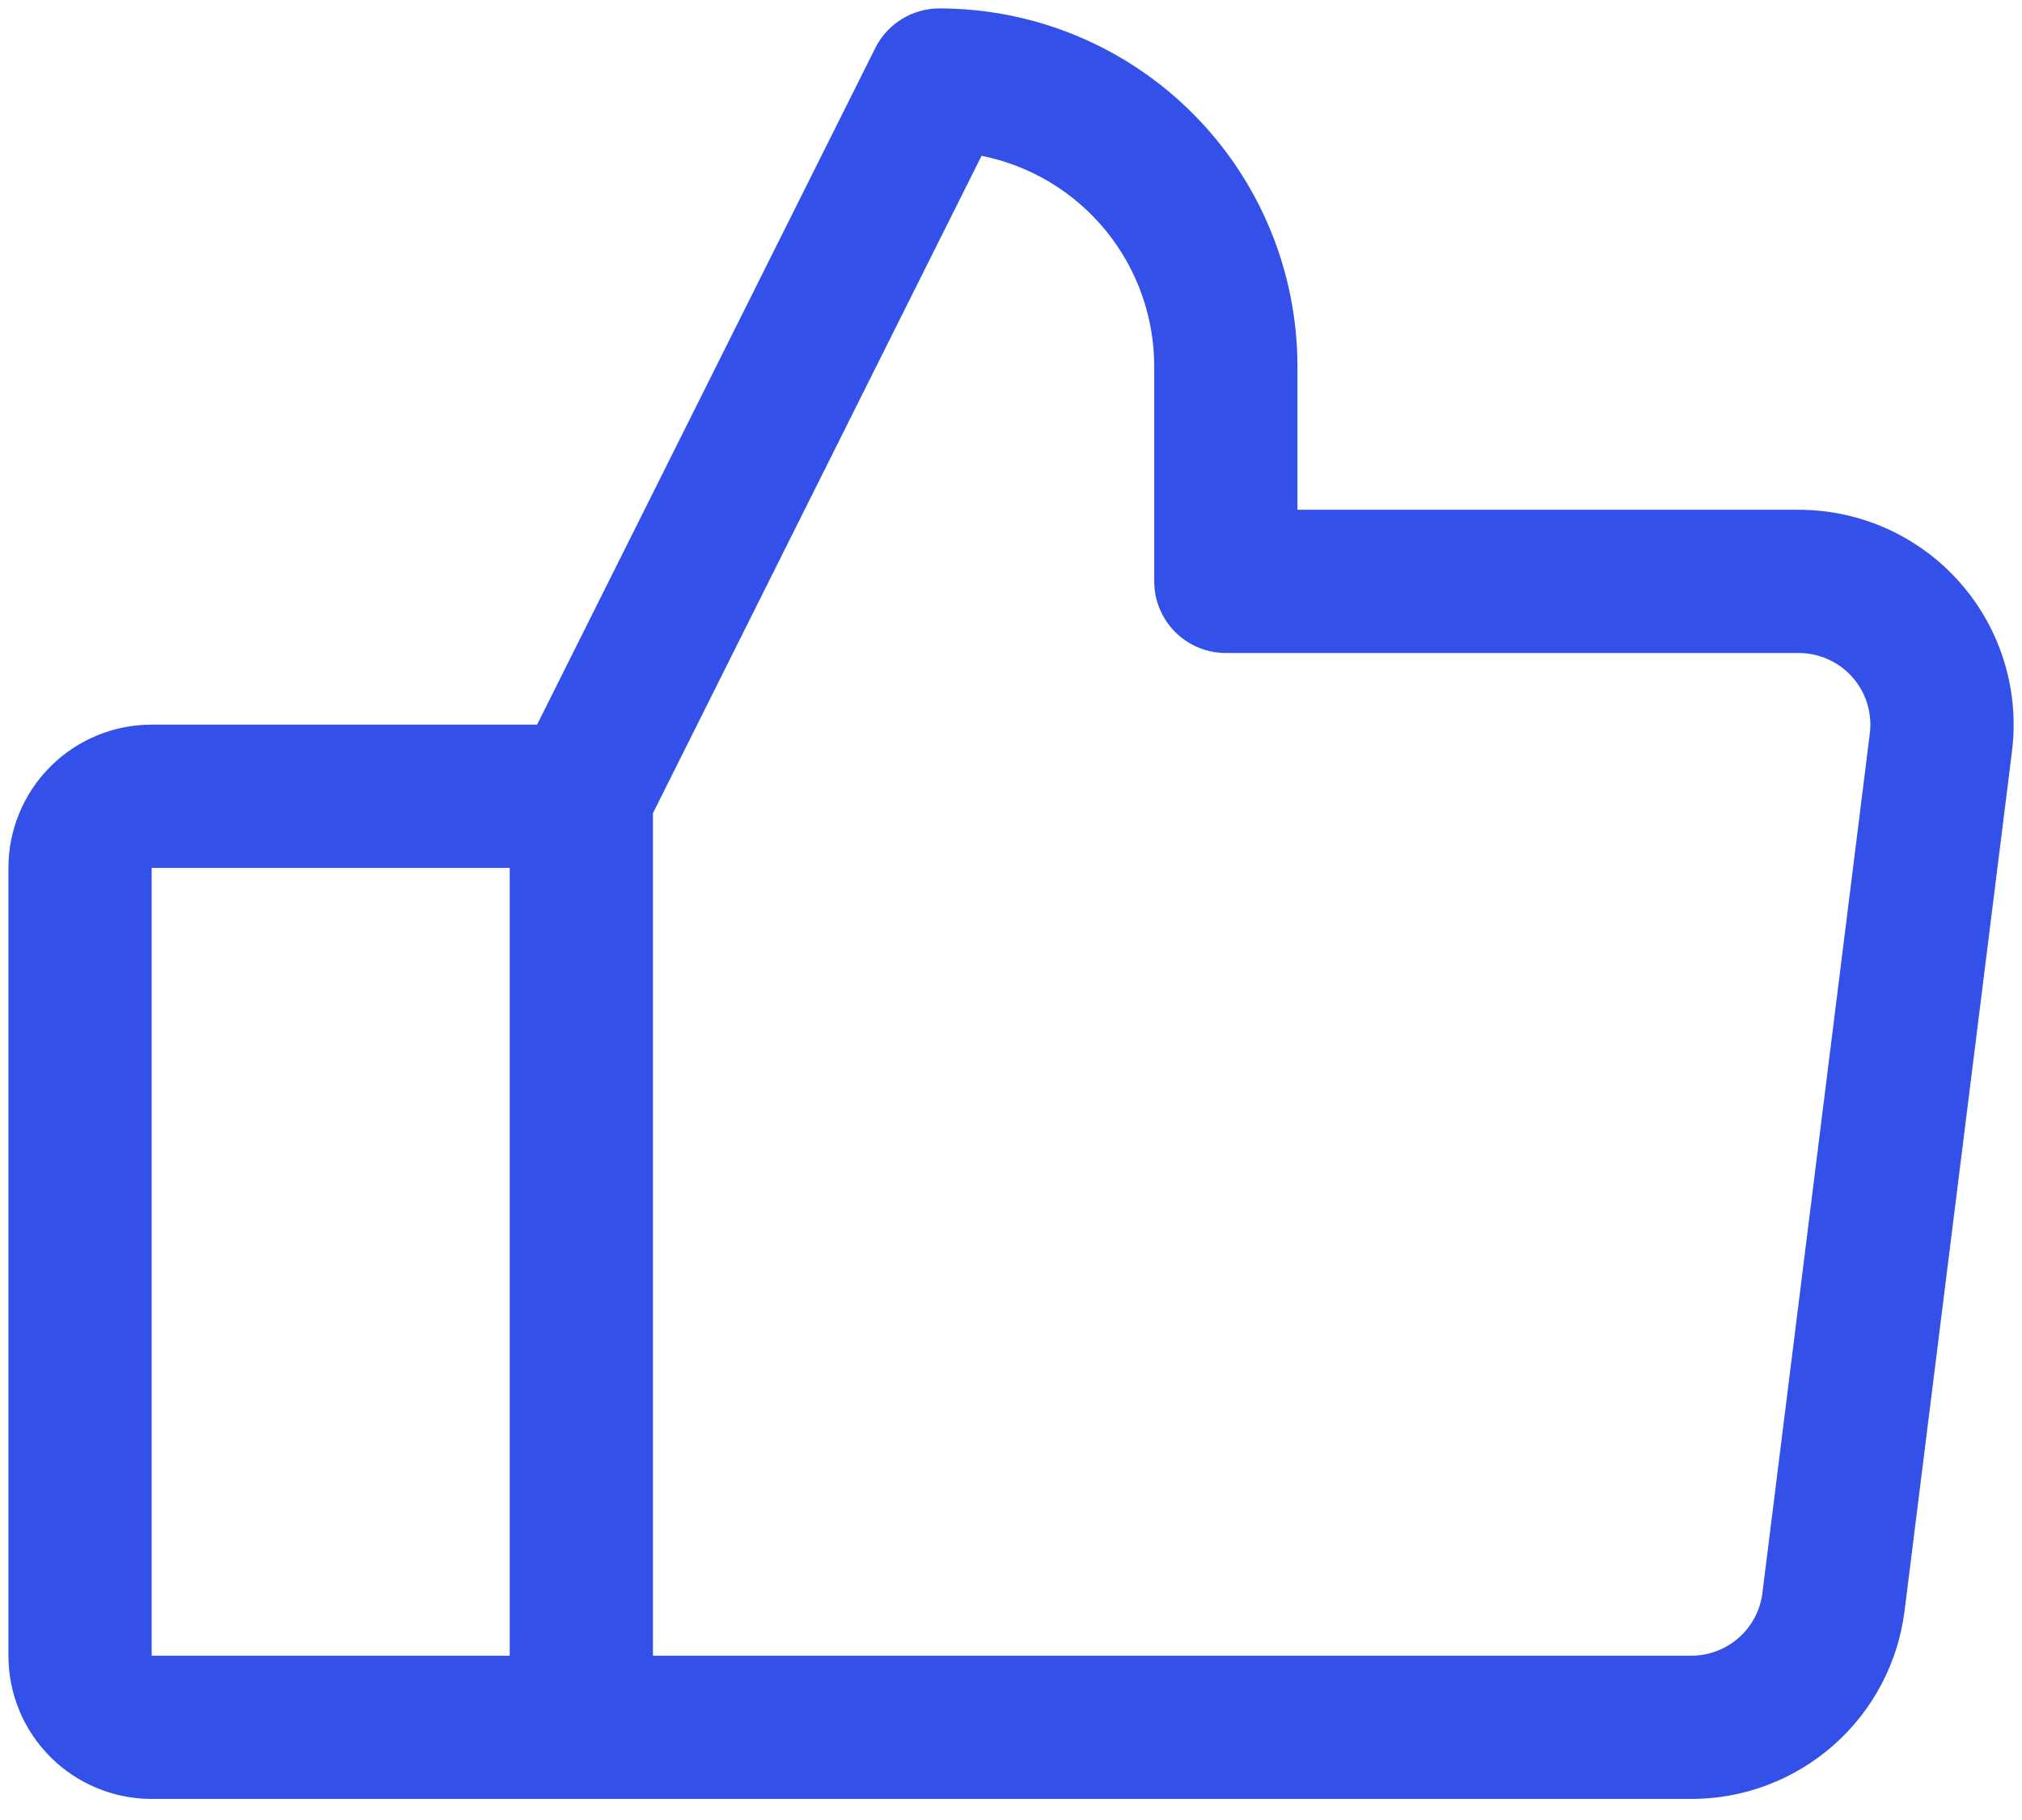
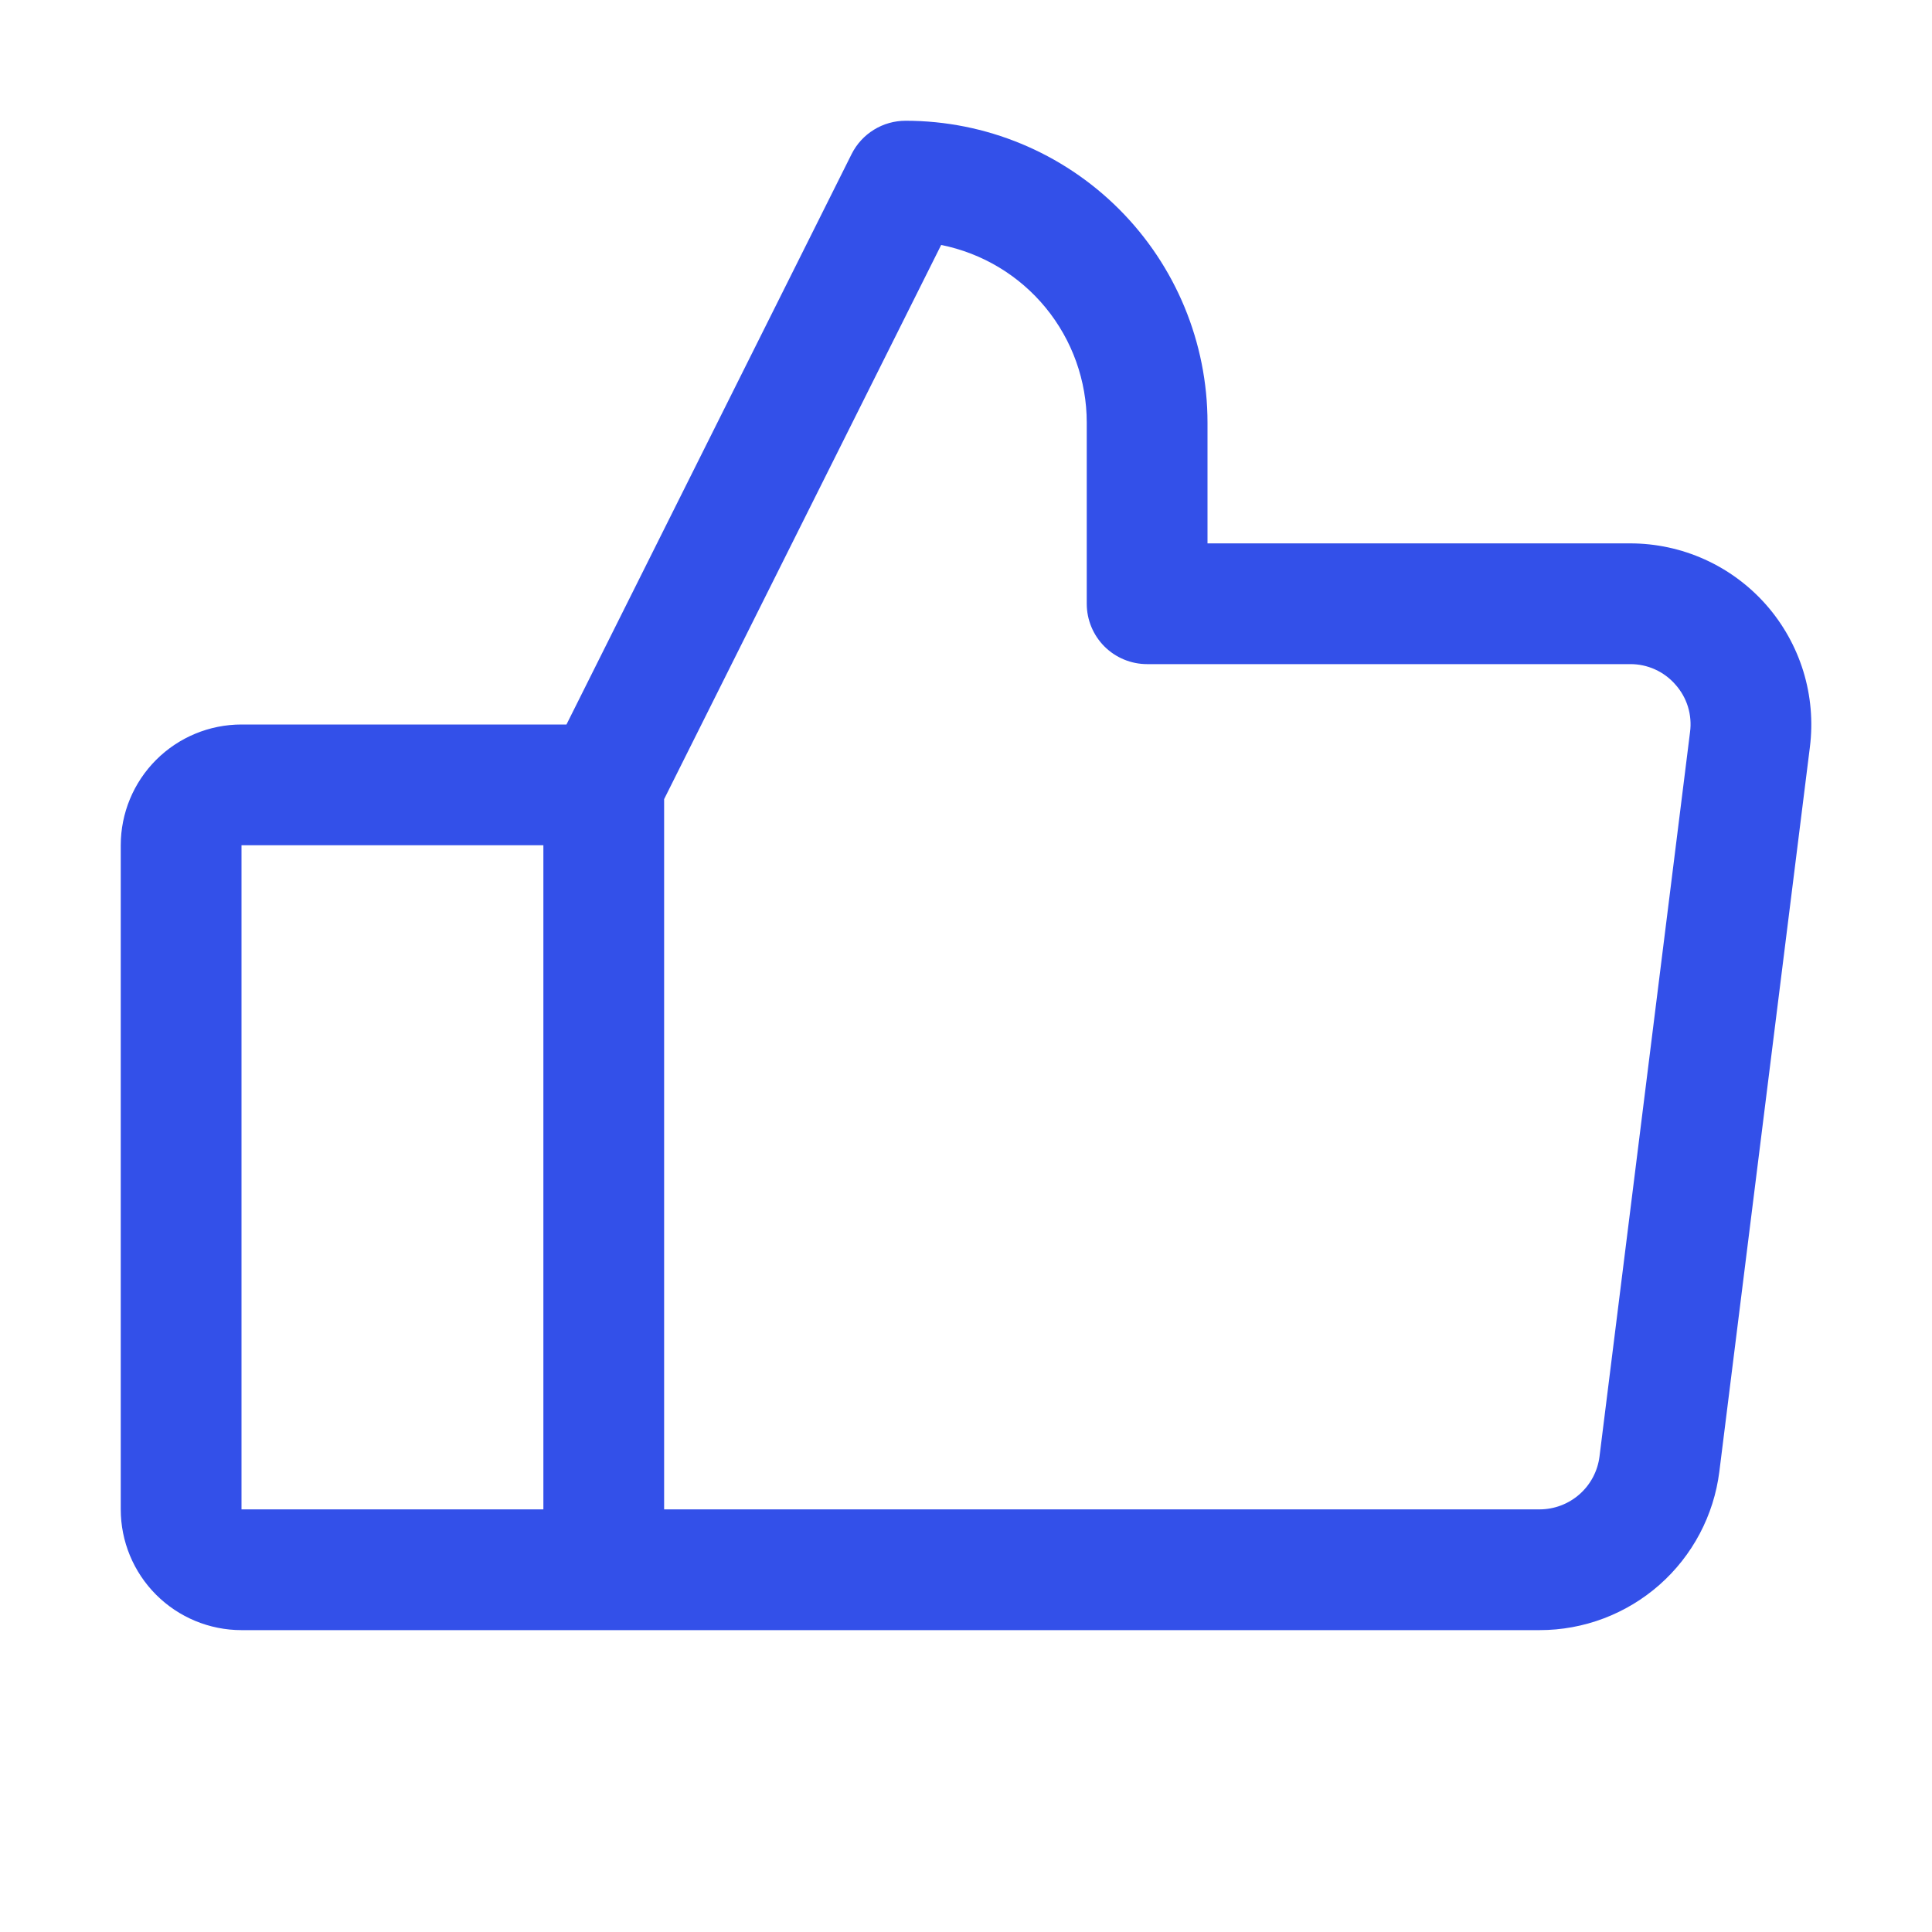
- <svg xmlns="http://www.w3.org/2000/svg" width="60" height="54" viewBox="0 0 60 54" fill="none">
-   <path id="Vector" d="M58.156 17.282C57.558 16.604 56.822 16.061 55.998 15.689C55.173 15.317 54.279 15.125 53.375 15.125H38.5V10.875C38.5 8.057 37.381 5.355 35.388 3.362C33.395 1.369 30.693 0.25 27.875 0.25C27.48 0.25 27.093 0.359 26.757 0.567C26.421 0.774 26.15 1.071 25.973 1.424L15.938 21.5H4.5C3.373 21.5 2.292 21.948 1.495 22.745C0.698 23.542 0.25 24.623 0.25 25.75V49.125C0.25 50.252 0.698 51.333 1.495 52.13C2.292 52.927 3.373 53.375 4.5 53.375H50.188C51.741 53.376 53.24 52.809 54.406 51.782C55.571 50.755 56.321 49.338 56.515 47.797L59.702 22.297C59.815 21.399 59.736 20.488 59.469 19.623C59.203 18.758 58.755 17.96 58.156 17.282ZM4.5 25.75H15.125V49.125H4.5V25.75ZM55.484 21.766L52.297 47.266C52.232 47.779 51.982 48.252 51.593 48.594C51.205 48.936 50.705 49.125 50.188 49.125H19.375V24.127L29.126 4.622C30.571 4.911 31.872 5.693 32.806 6.833C33.74 7.973 34.25 9.401 34.25 10.875V17.25C34.25 17.814 34.474 18.354 34.872 18.753C35.271 19.151 35.811 19.375 36.375 19.375H53.375C53.676 19.375 53.975 19.439 54.249 19.563C54.524 19.687 54.77 19.868 54.969 20.094C55.169 20.32 55.318 20.586 55.407 20.875C55.495 21.163 55.522 21.466 55.484 21.766Z" fill="#3350E9" />
+ <svg xmlns="http://www.w3.org/2000/svg" width="68" height="68" viewBox="0 0 68 68" fill="none">
+   <path d="M63.702 26.297L60.515 51.797C60.321 53.338 59.571 54.755 58.406 55.782C57.24 56.809 55.741 57.376 54.188 57.375H8.5C7.373 57.375 6.292 56.927 5.495 56.13C4.698 55.333 4.25 54.252 4.25 53.125V29.75C4.25 28.623 4.698 27.542 5.495 26.745C6.292 25.948 7.373 25.5 8.5 25.5H19.938L29.973 5.424C30.15 5.071 30.421 4.774 30.757 4.567C31.093 4.359 31.48 4.25 31.875 4.25C34.693 4.25 37.395 5.369 39.388 7.362C41.381 9.355 42.5 12.057 42.5 14.875V19.125H57.375C58.28 19.125 59.174 19.317 59.999 19.689C60.823 20.061 61.559 20.604 62.158 21.282C62.756 21.961 63.203 22.759 63.47 23.623C63.736 24.488 63.815 25.399 63.702 26.297ZM19.125 29.75H8.5V53.125H19.125V29.75ZM58.969 24.095C58.771 23.867 58.526 23.685 58.251 23.561C57.976 23.436 57.677 23.373 57.375 23.375H40.375C39.811 23.375 39.271 23.151 38.872 22.753C38.474 22.354 38.25 21.814 38.25 21.25V14.875C38.25 13.401 37.74 11.973 36.806 10.833C35.872 9.693 34.571 8.911 33.126 8.622L23.375 28.127V53.125H54.188C54.705 53.125 55.205 52.936 55.593 52.594C55.982 52.252 56.232 51.779 56.297 51.266L59.484 25.766C59.524 25.466 59.498 25.162 59.41 24.874C59.321 24.585 59.17 24.32 58.969 24.095Z" fill="#3350E9" />
</svg>
